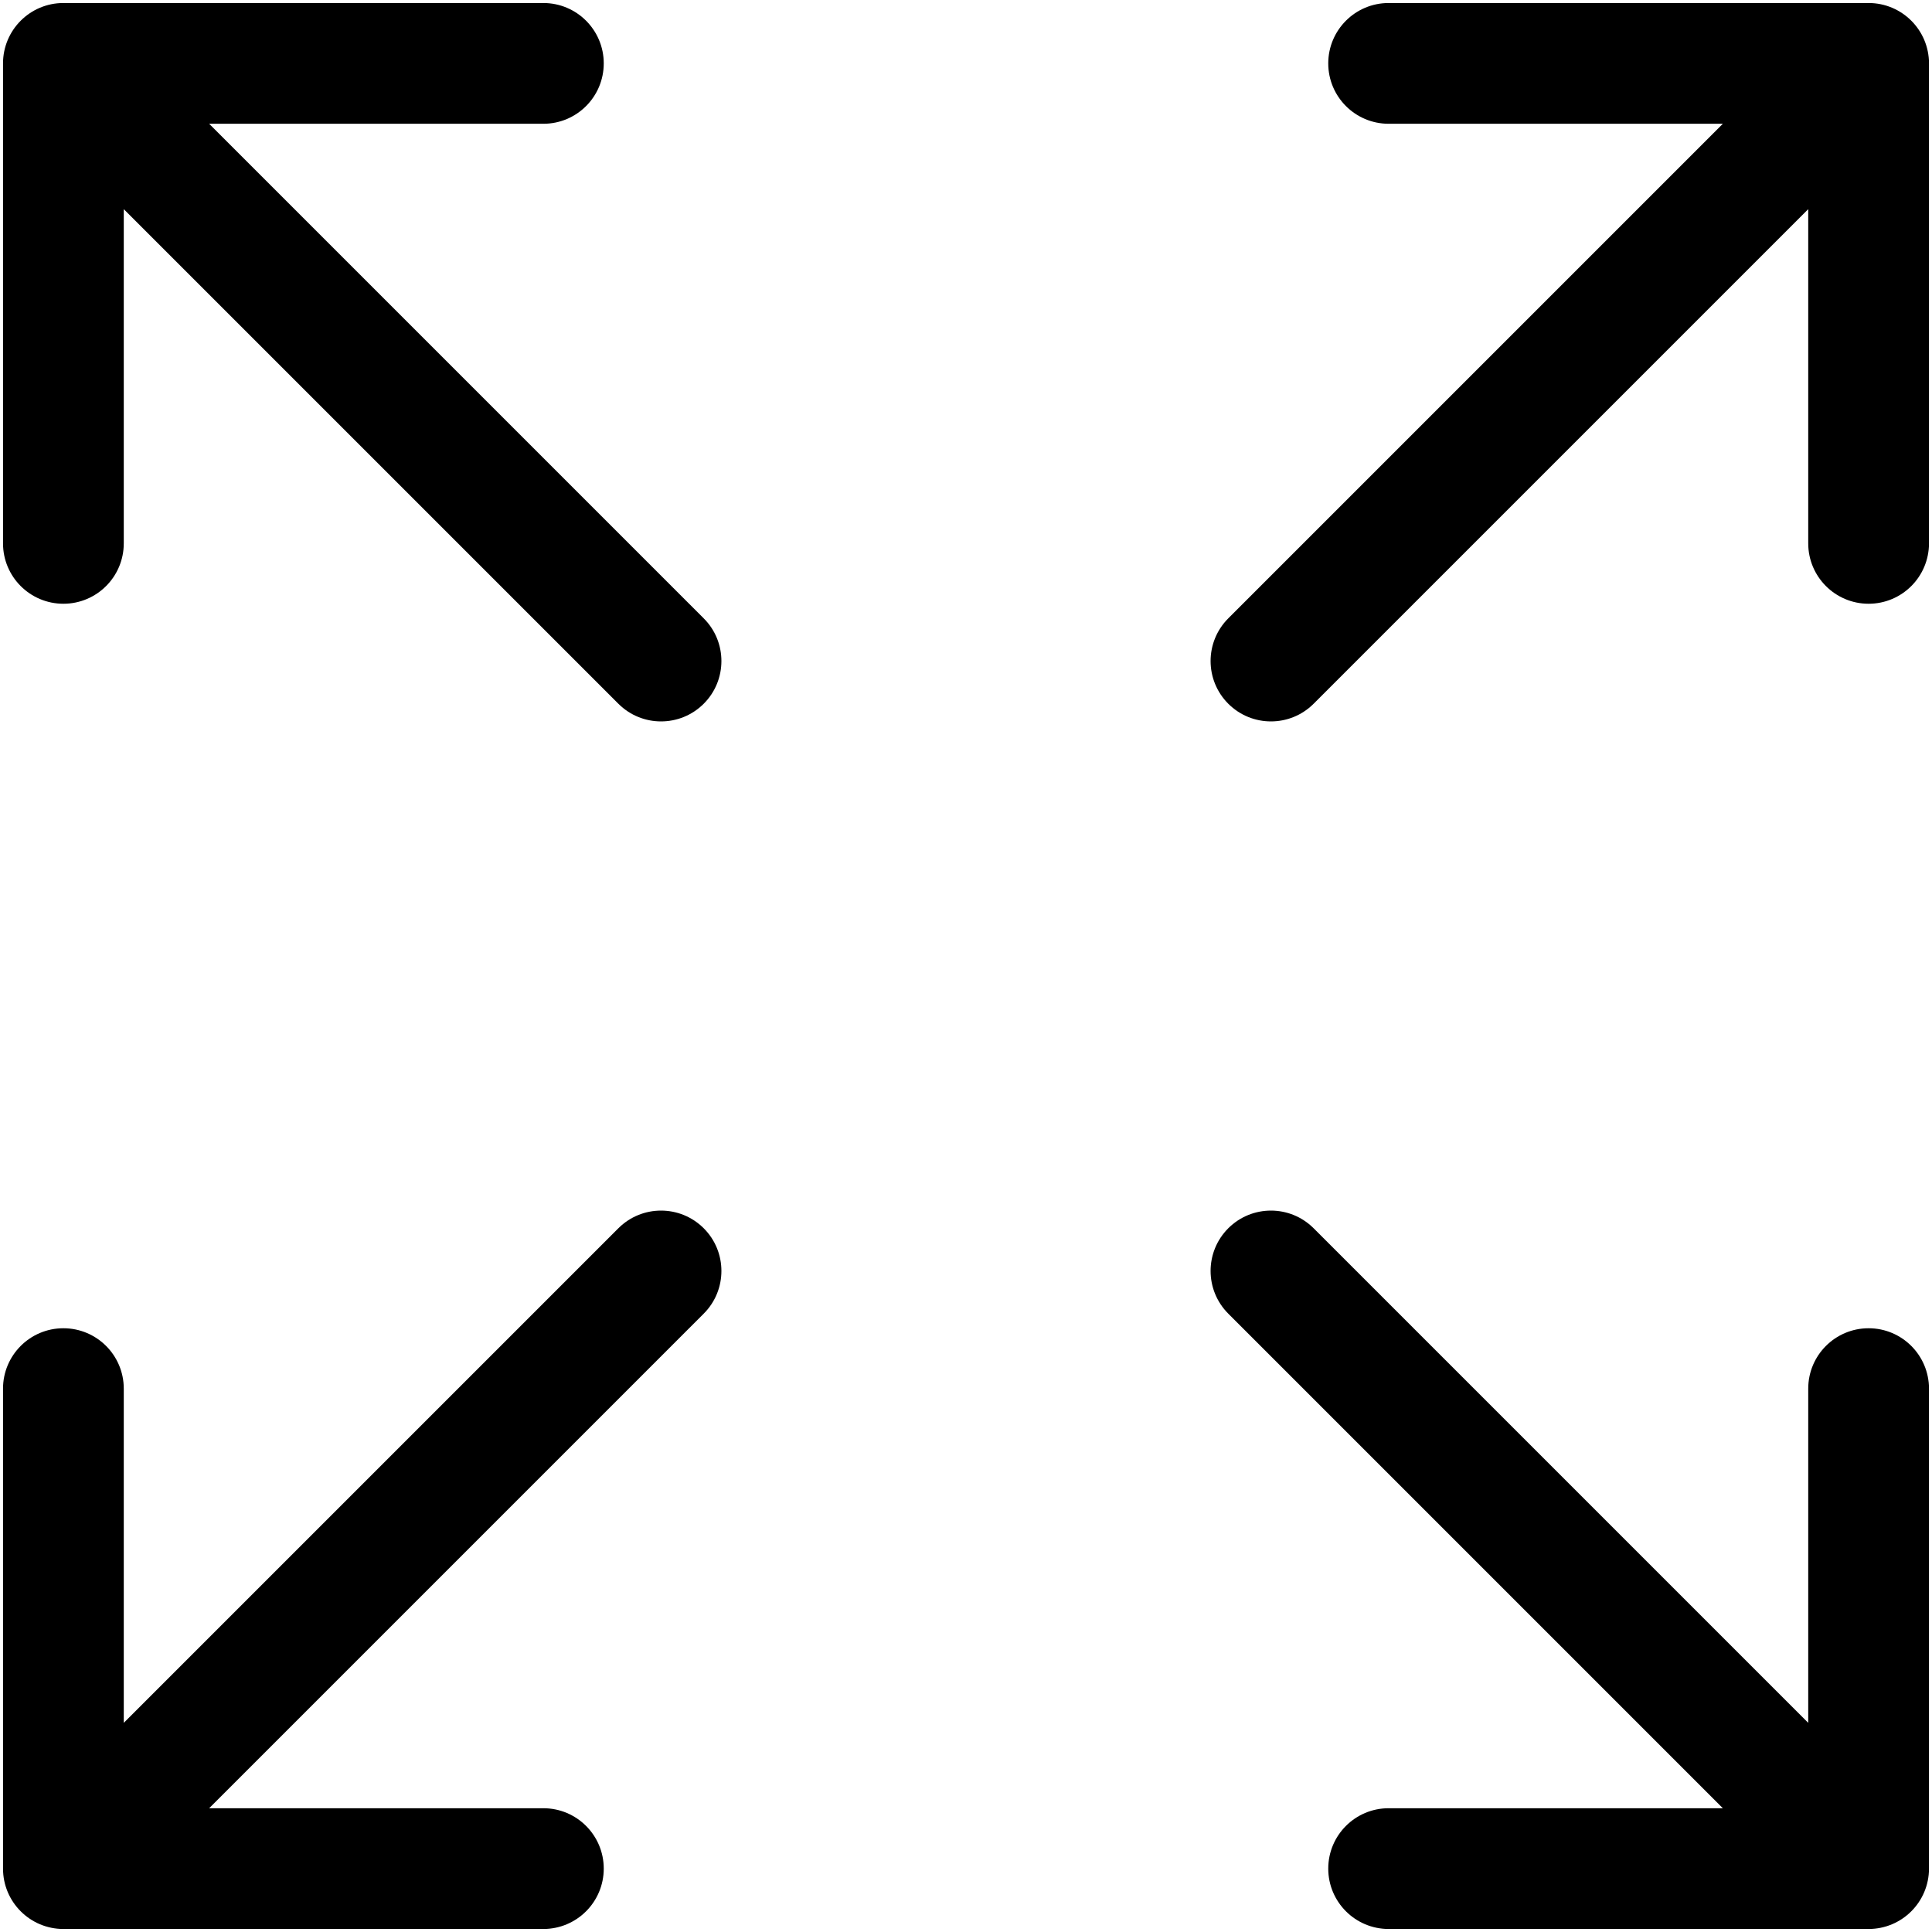
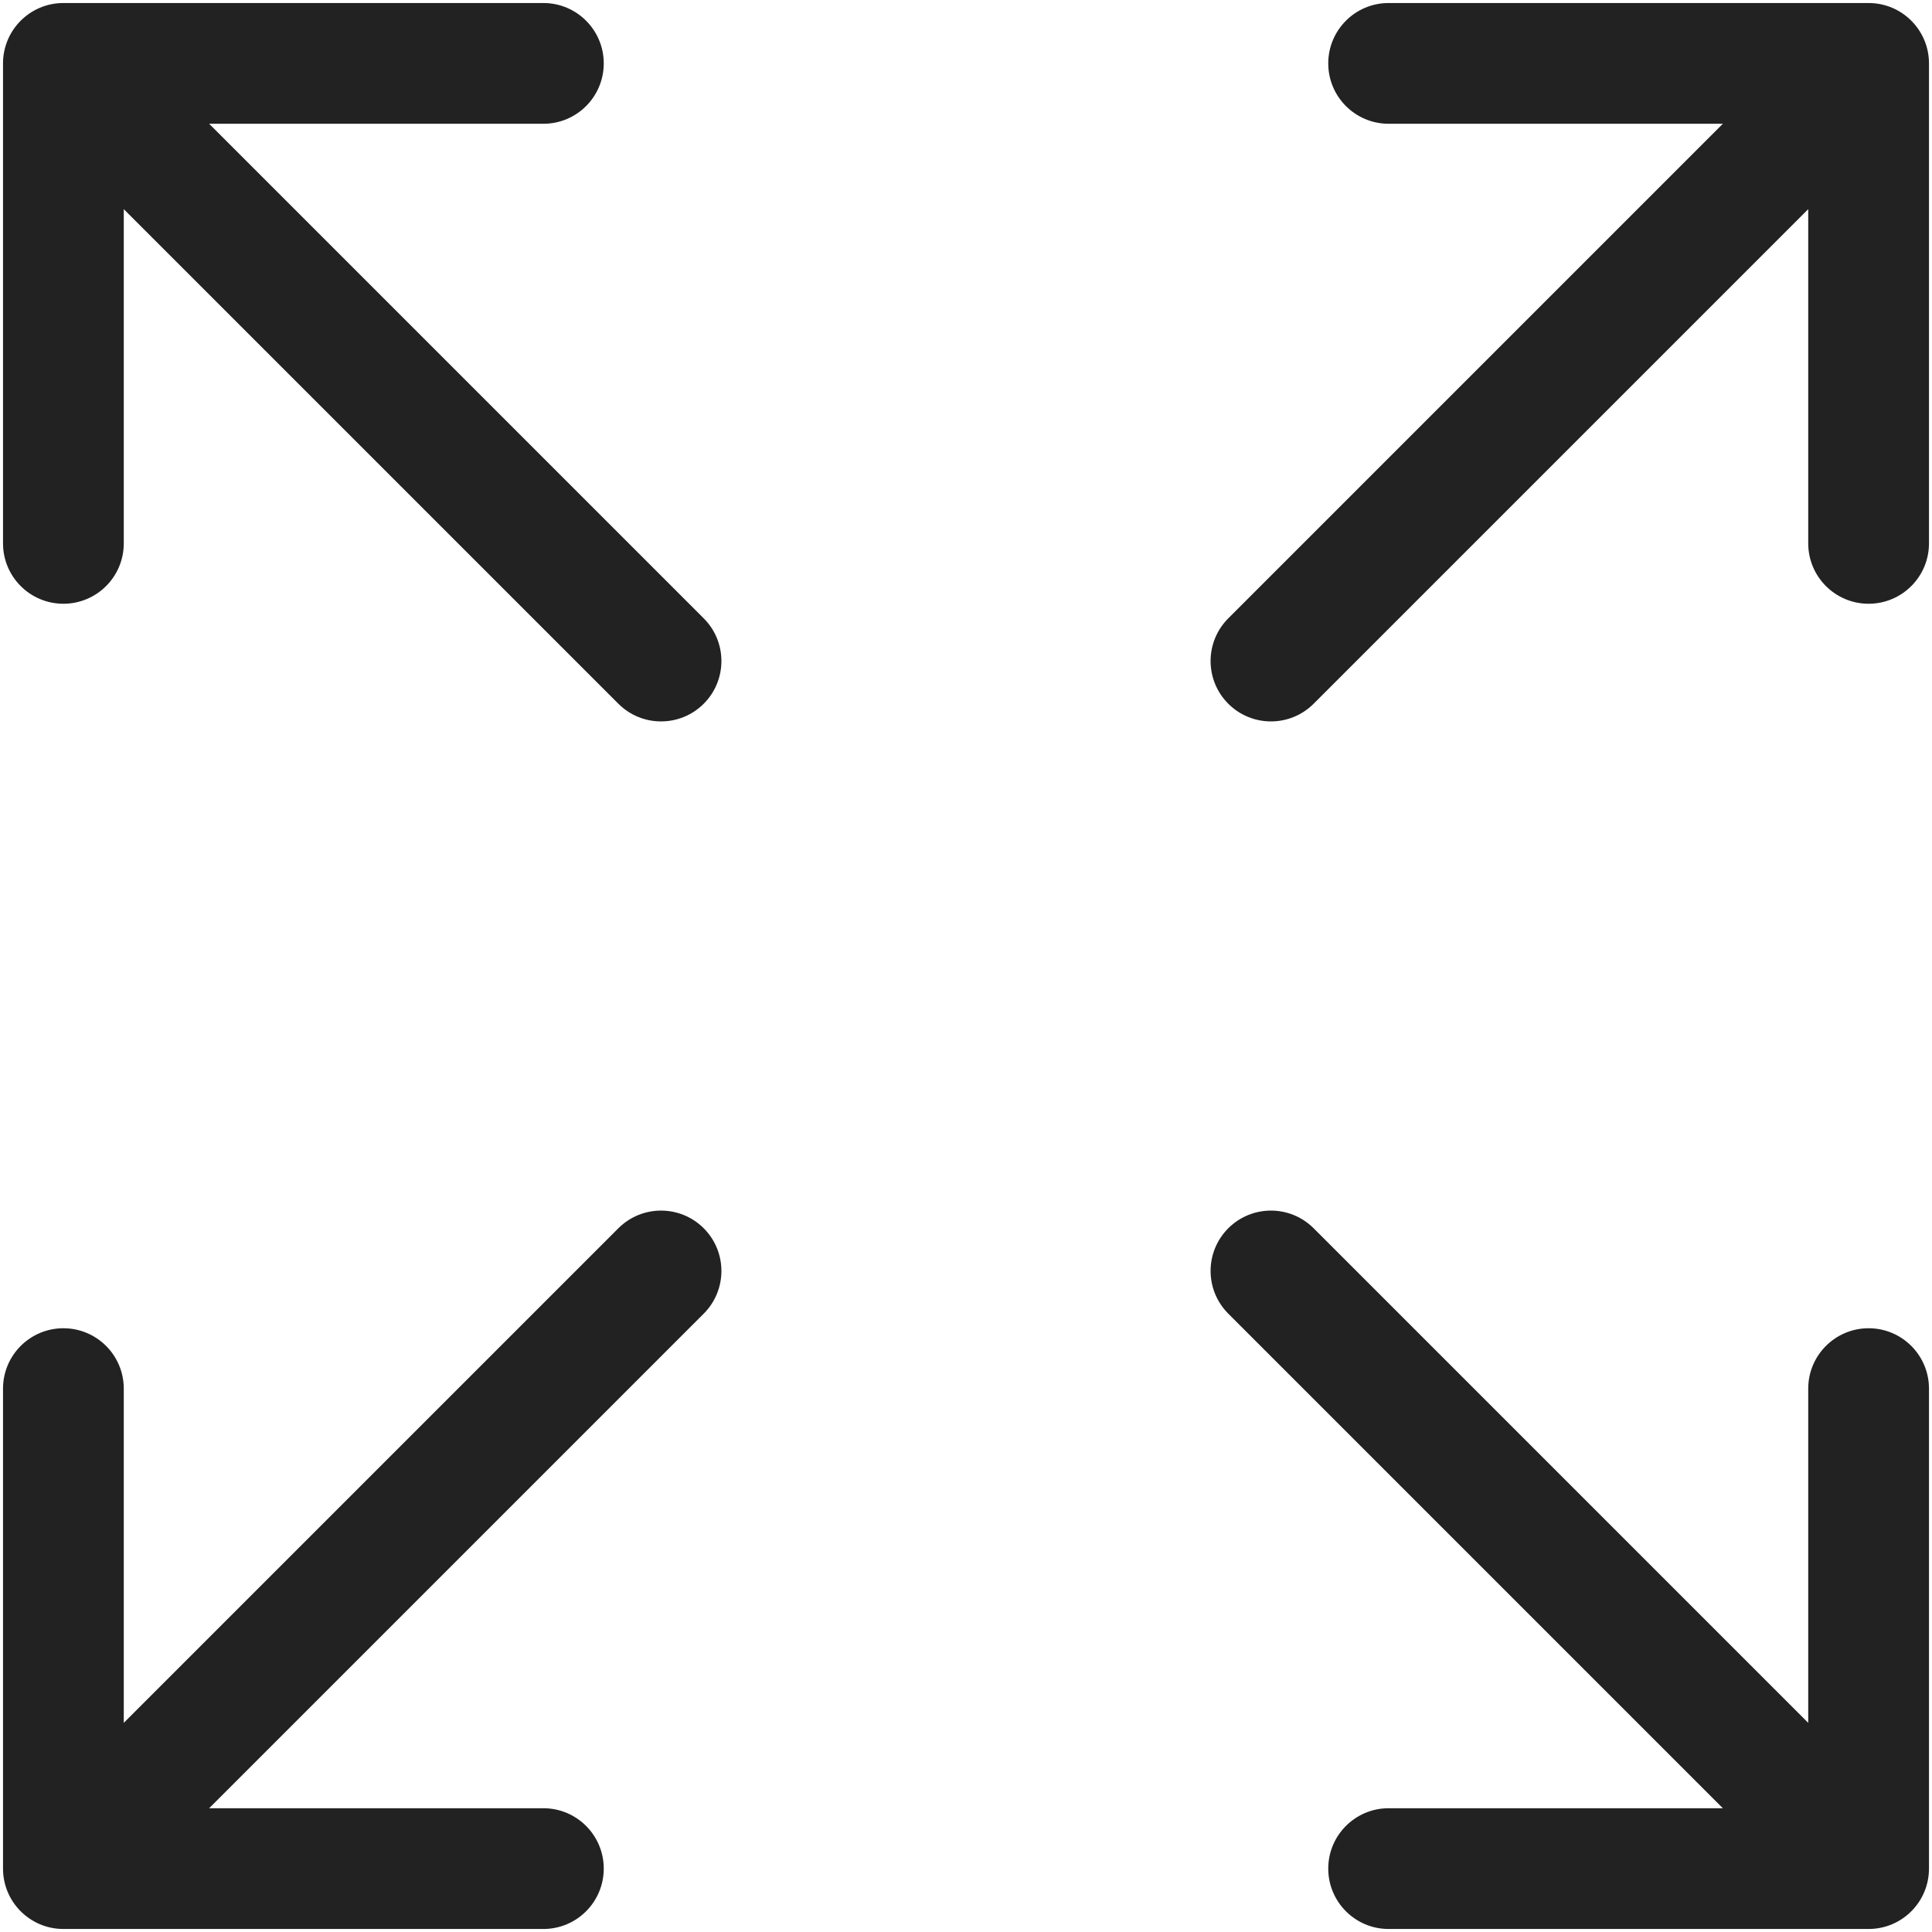
- <svg xmlns="http://www.w3.org/2000/svg" width="16" height="16" fill="currentColor" viewBox="0 0 16 16">
+ <svg xmlns="http://www.w3.org/2000/svg" viewBox="0 0 16 16">
+   <style>
+ svg { fill: #222222; }
+ @media (prefers-color-scheme: dark) {
+   svg { fill: #eeeeee; }
+ }
+ </style>
  <path fill-rule="evenodd" d="M5.828 10.172a.5.5 0 0 0-.707 0l-4.096 4.096V11.5a.5.5 0 0 0-1 0v3.975a.5.5 0 0 0 .5.5H4.5a.5.5 0 0 0 0-1H1.732l4.096-4.096a.5.5 0 0 0 0-.707zm4.344 0a.5.5 0 0 1 .707 0l4.096 4.096V11.5a.5.5 0 1 1 1 0v3.975a.5.5 0 0 1-.5.5H11.5a.5.5 0 0 1 0-1h2.768l-4.096-4.096a.5.5 0 0 1 0-.707zm0-4.344a.5.5 0 0 0 .707 0l4.096-4.096V4.5a.5.5 0 1 0 1 0V.525a.5.5 0 0 0-.5-.5H11.5a.5.5 0 0 0 0 1h2.768l-4.096 4.096a.5.5 0 0 0 0 .707zm-4.344 0a.5.5 0 0 1-.707 0L1.025 1.732V4.5a.5.5 0 0 1-1 0V.525a.5.5 0 0 1 .5-.5H4.5a.5.5 0 0 1 0 1H1.732l4.096 4.096a.5.5 0 0 1 0 .707z" />
</svg>
